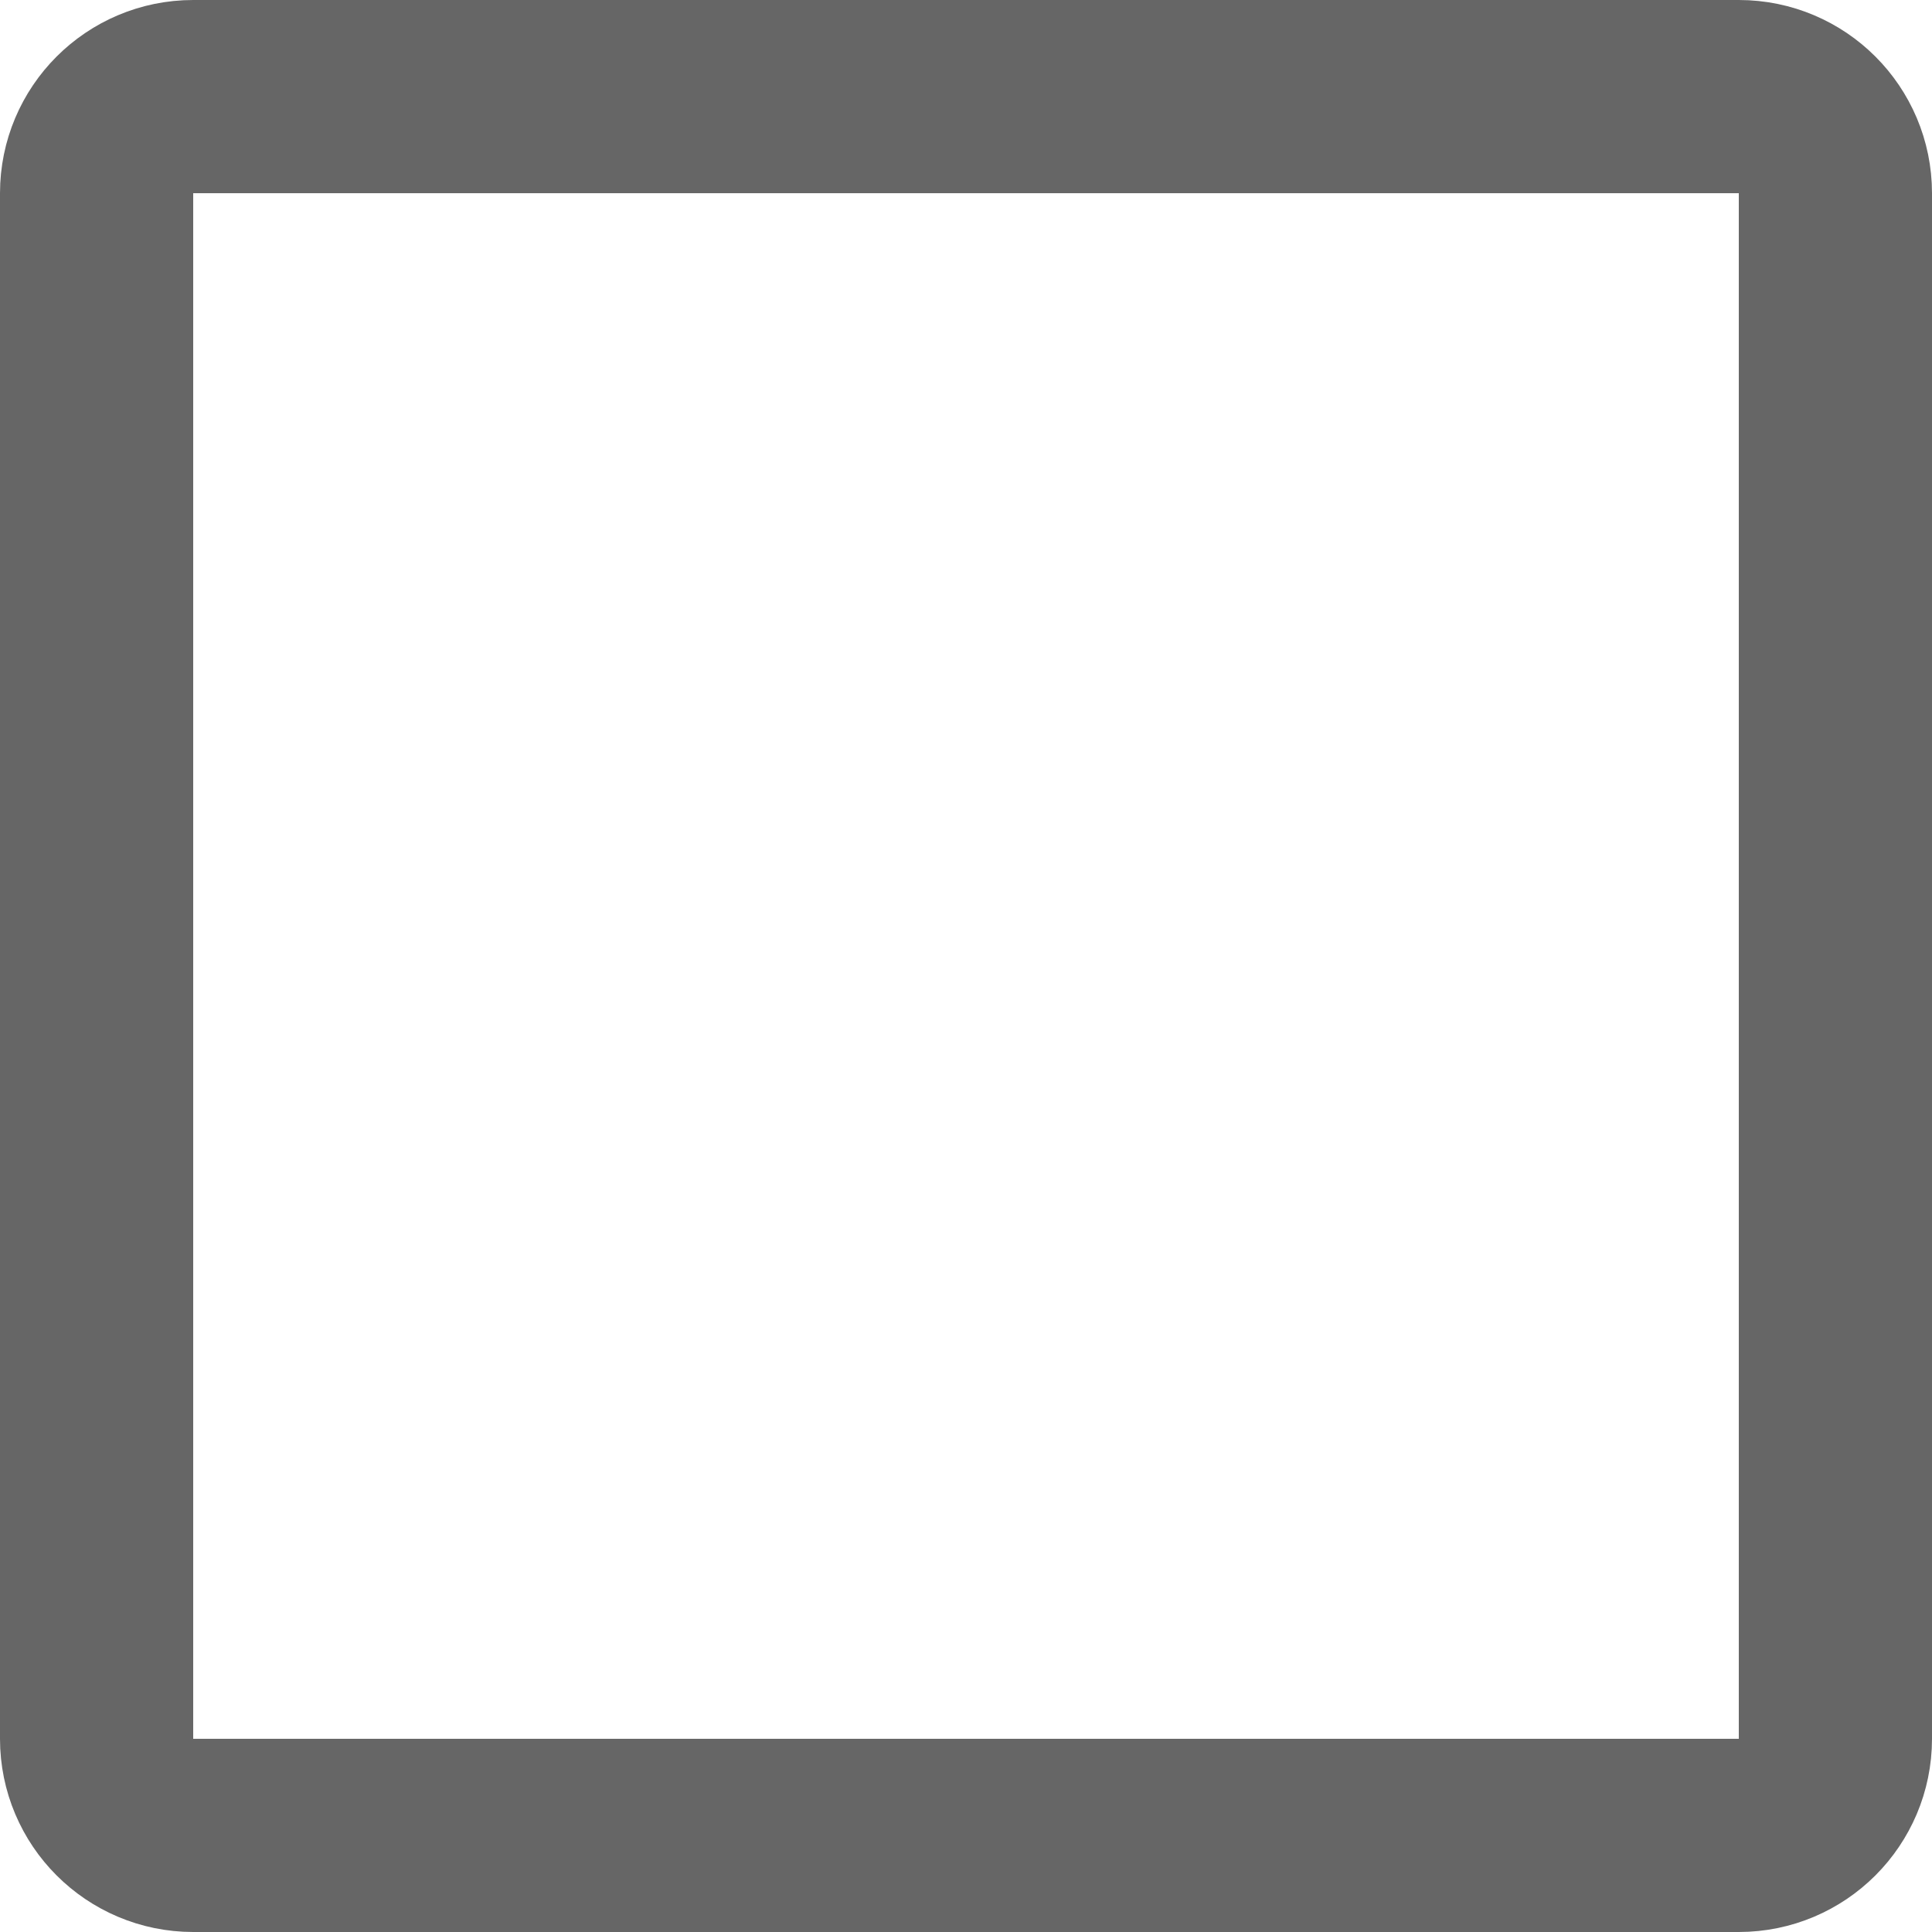
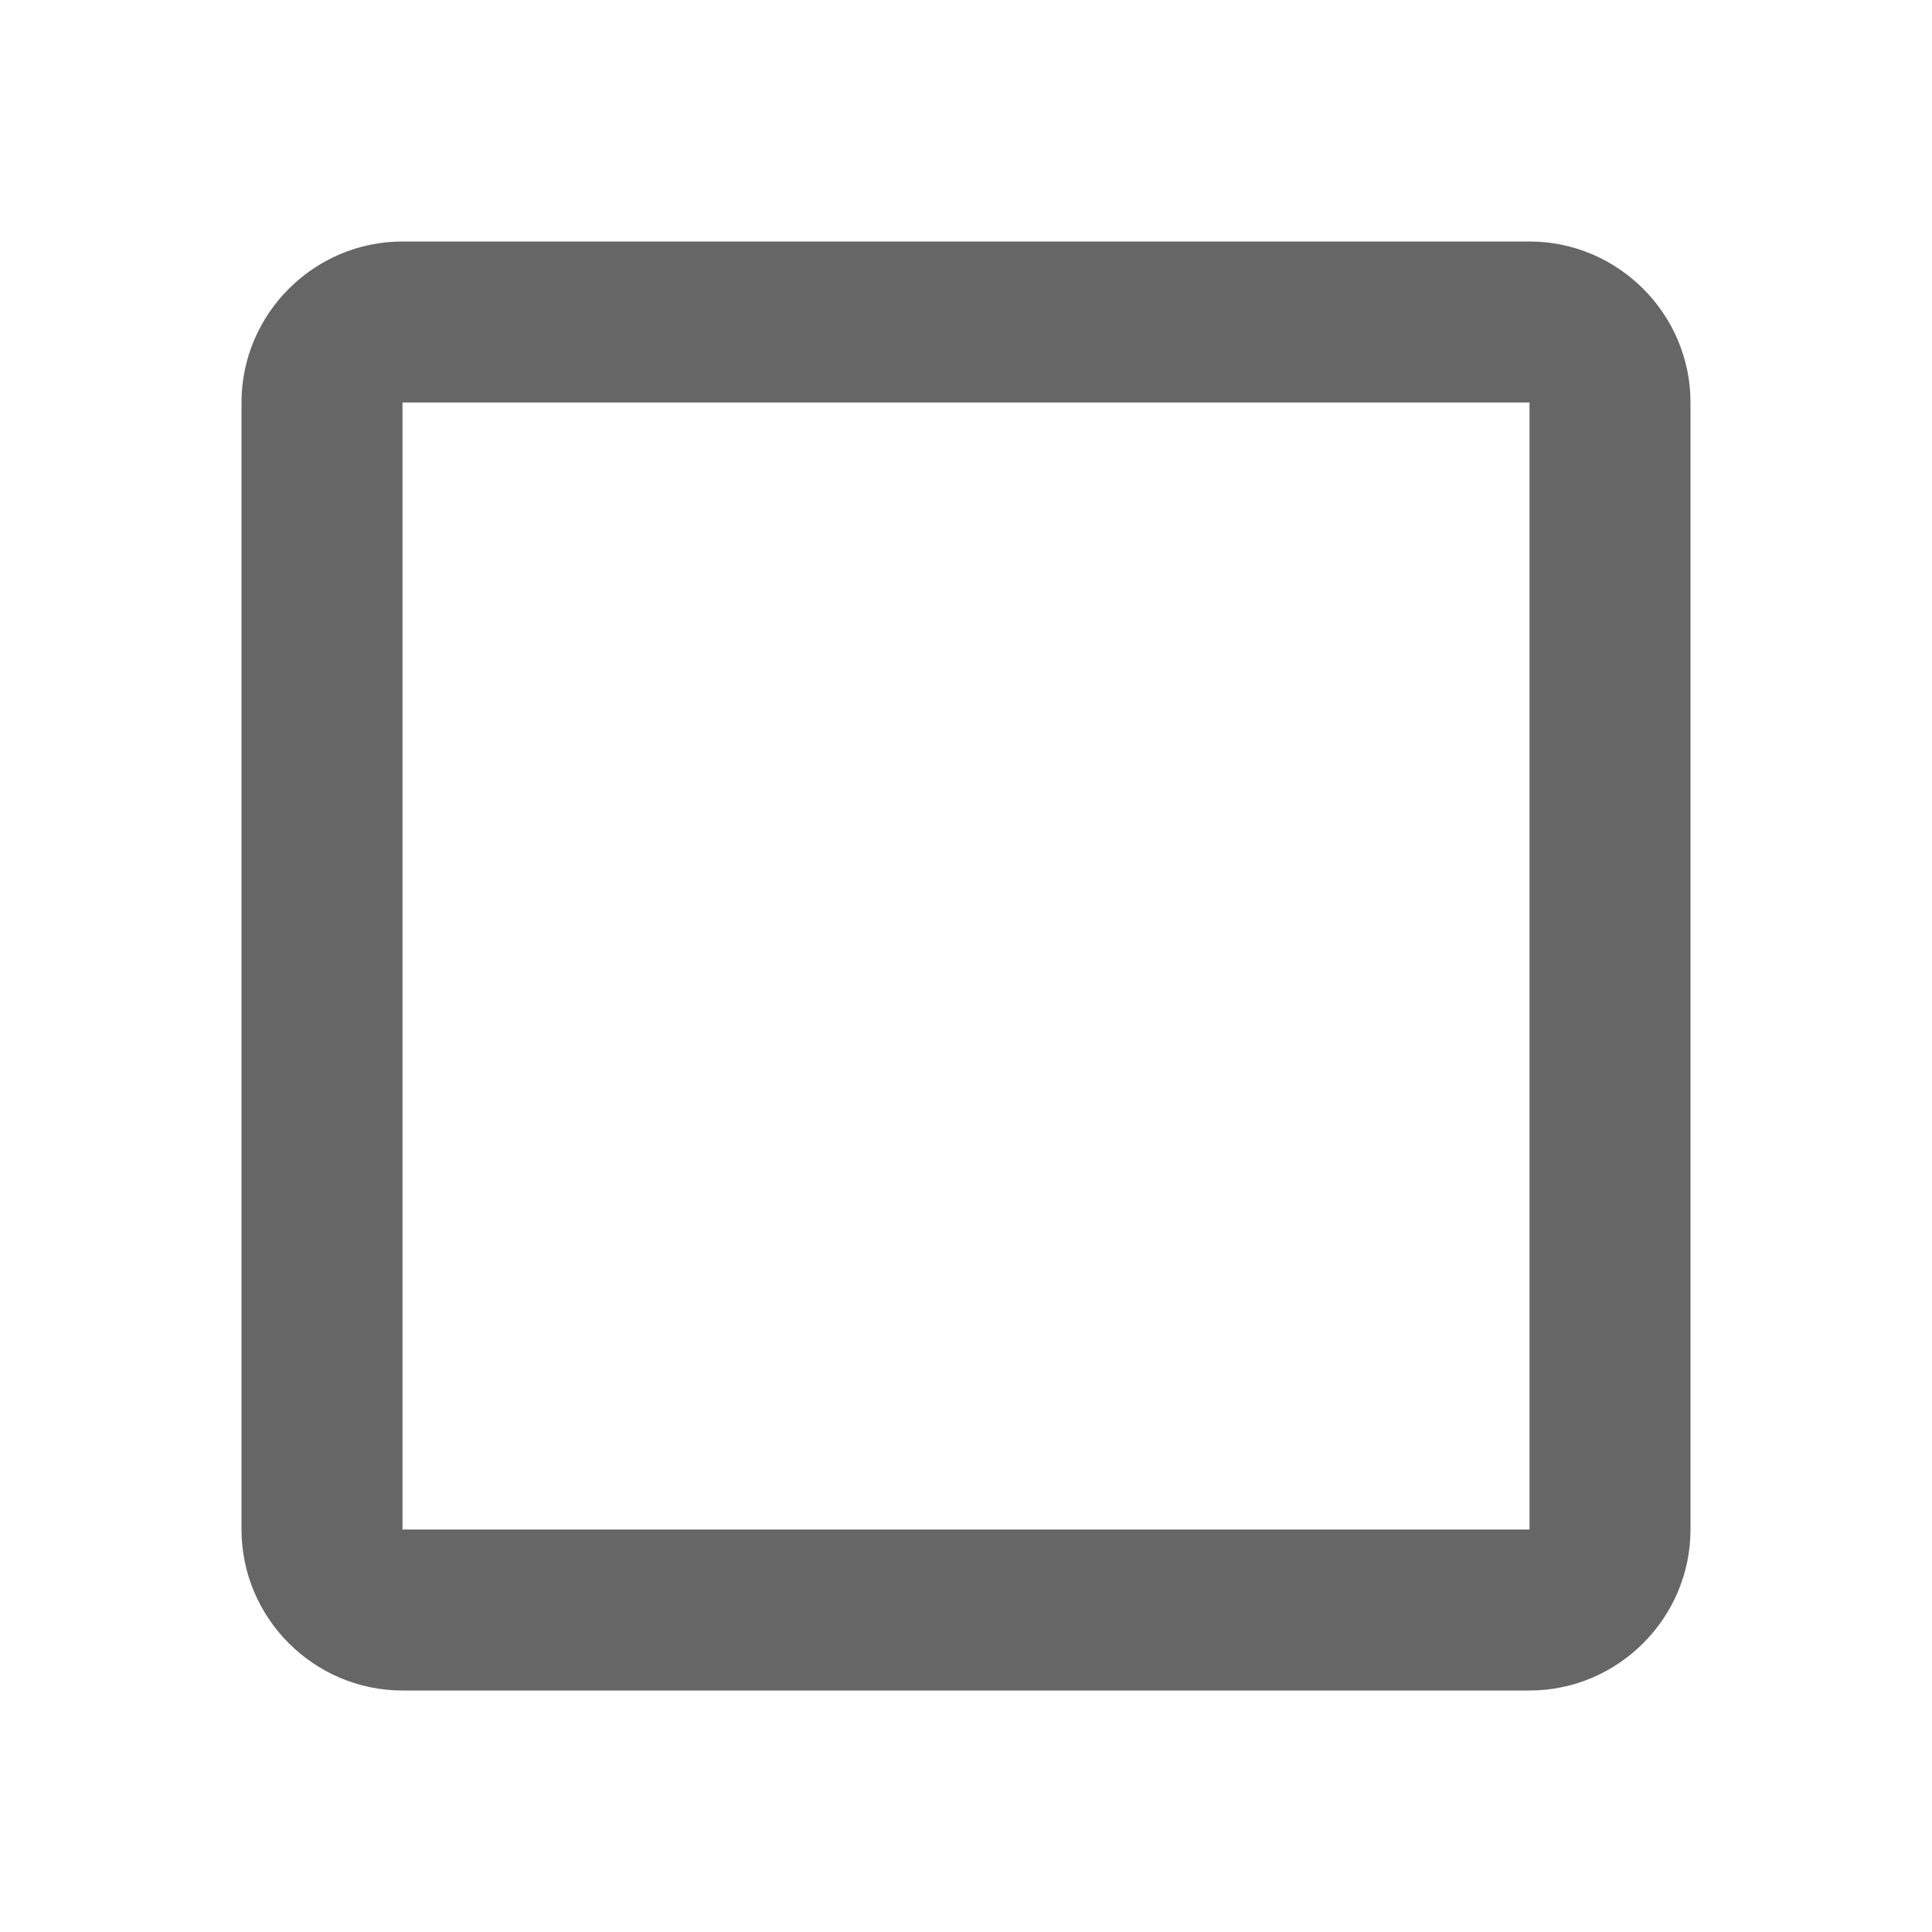
- <svg xmlns="http://www.w3.org/2000/svg" width="20" height="20" viewBox="0 0 20 20" id="svg2" version="1.1">
-   <defs id="defs4" />
-   <g id="layer1" transform="translate(0,-1032.362)">
-     <rect style="color:#000000;clip-rule:nonzero;display:inline;overflow:visible;visibility:visible;opacity:0.75;isolation:auto;mix-blend-mode:normal;color-interpolation:sRGB;color-interpolation-filters:linearRGB;solid-color:#000000;solid-opacity:1;fill:none;fill-opacity:1;fill-rule:evenodd;stroke:#000000;stroke-width:2;stroke-linecap:butt;stroke-linejoin:miter;stroke-miterlimit:4;stroke-dasharray:none;stroke-dashoffset:0;stroke-opacity:0.8;marker:none;color-rendering:auto;image-rendering:auto;shape-rendering:auto;text-rendering:auto;enable-background:accumulate" id="rect4239" width="18" height="18" x="1" y="1033.362" rx="1" ry="1" />
-   </g>
+ <svg xmlns="http://www.w3.org/2000/svg" fill="#000000" height="24" viewBox="0 0 24 24" width="24" id="svg2" version="1.1">
+   <defs id="defs10" />
+   <path d="M19 5v14H5V5h14m0-2H5c-1.1 0-2 .9-2 2v14c0 1.1.9 2 2 2h14c1.1 0 2-.9 2-2V5c0-1.1-.9-2-2-2z" id="path4" style="fill:#000000;fill-opacity:0.8;opacity:0.75" />
</svg>
